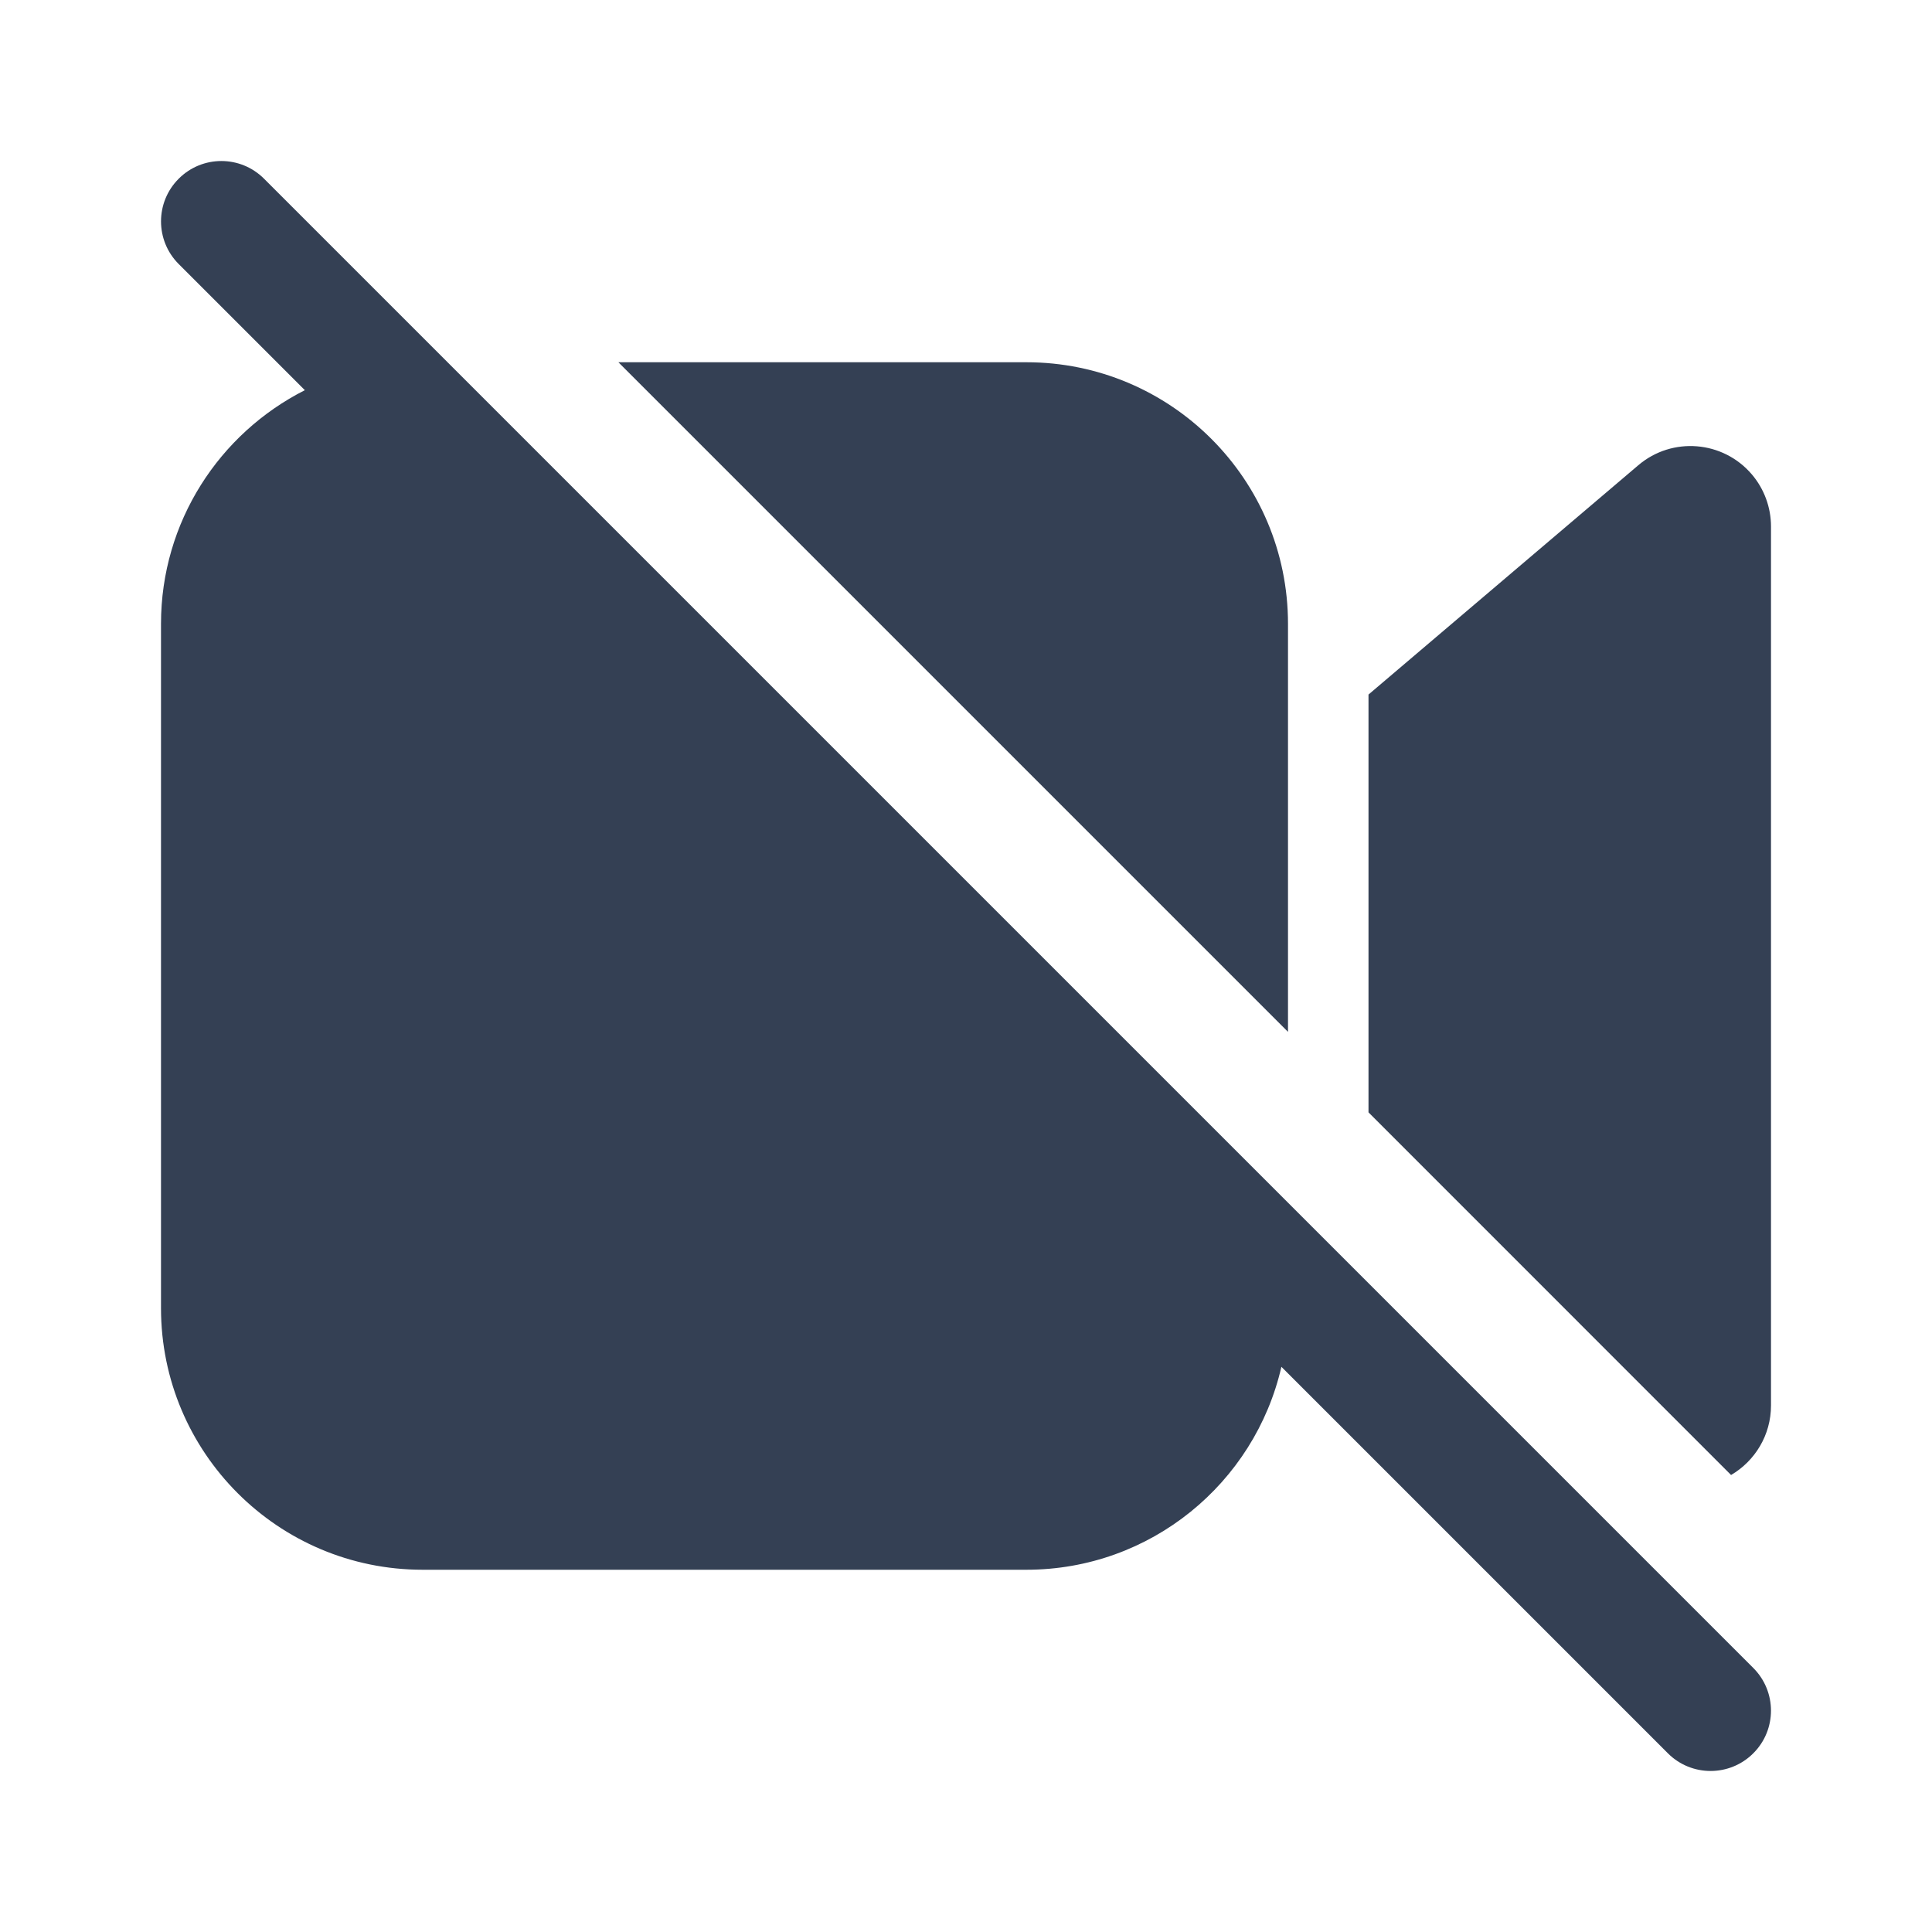
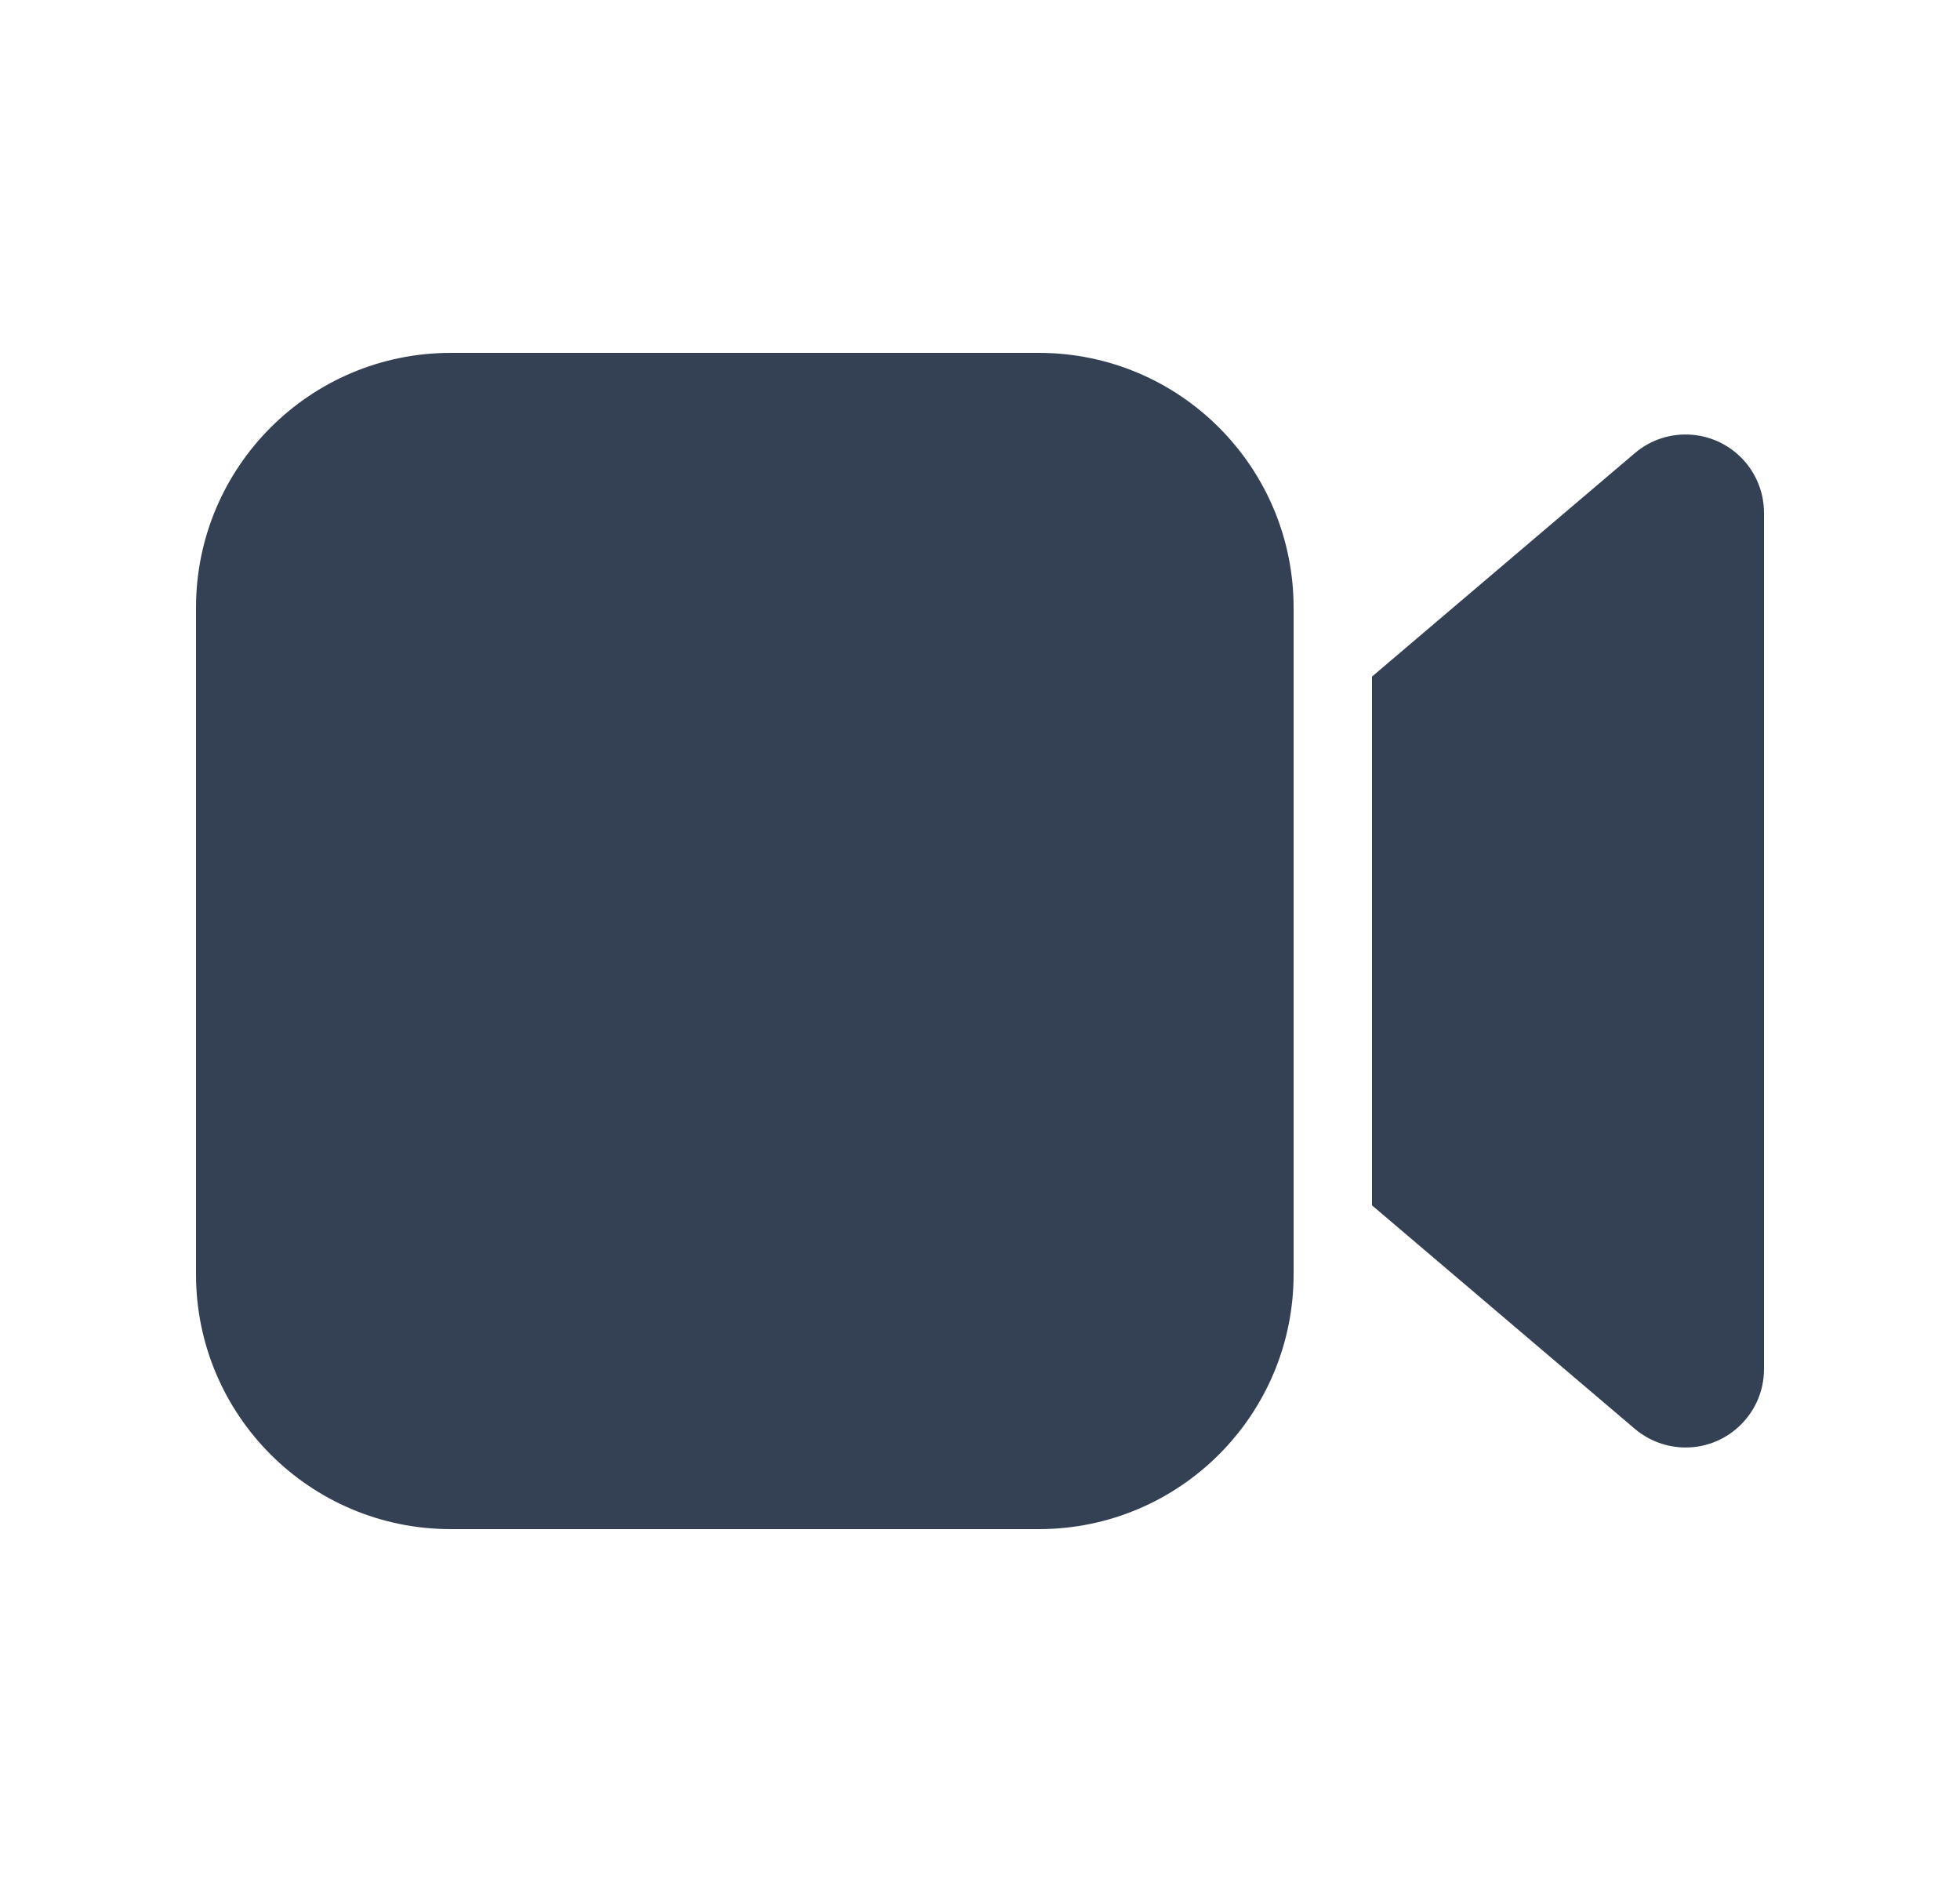
- <svg xmlns="http://www.w3.org/2000/svg" width="24" height="24" viewBox="0 0 24 24" fill="none">
-   <path d="M3.28 2.22C2.987 1.927 2.513 1.927 2.22 2.22C1.927 2.513 1.927 2.987 2.22 3.28L3.787 4.847C2.727 5.383 2 6.481 2 7.75V16.25C2 18.045 3.455 19.5 5.25 19.5H12.75C14.294 19.5 15.587 18.423 15.918 16.979L20.719 21.78C21.012 22.073 21.487 22.073 21.78 21.78C22.073 21.488 22.073 21.013 21.78 20.72L3.28 2.22ZM17 13.818L21.504 18.323C21.801 18.149 22 17.827 22 17.459V6.541C22 6.304 21.916 6.074 21.762 5.893C21.404 5.473 20.773 5.421 20.352 5.779L17 8.628V13.818ZM7.682 4.5L16 12.818V7.75C16 5.955 14.545 4.5 12.75 4.5H7.682Z" fill="#344054" />
+ <svg xmlns="http://www.w3.org/2000/svg" width="25" height="24" viewBox="0 0 25 24" fill="none">
+   <path d="M16.5 16.25C16.5 18.045 15.045 19.5 13.25 19.5H5.75C3.955 19.5 2.5 18.045 2.5 16.25V7.75C2.5 5.955 3.955 4.5 5.75 4.5H13.25C15.045 4.5 16.5 5.955 16.5 7.75V16.25ZM22.262 5.893C22.416 6.074 22.5 6.304 22.5 6.541V17.459C22.5 18.011 22.052 18.459 21.5 18.459C21.263 18.459 21.033 18.374 20.852 18.221L17.5 15.371V8.628L20.852 5.779C21.273 5.421 21.904 5.473 22.262 5.893Z" fill="#344054" />
</svg>
